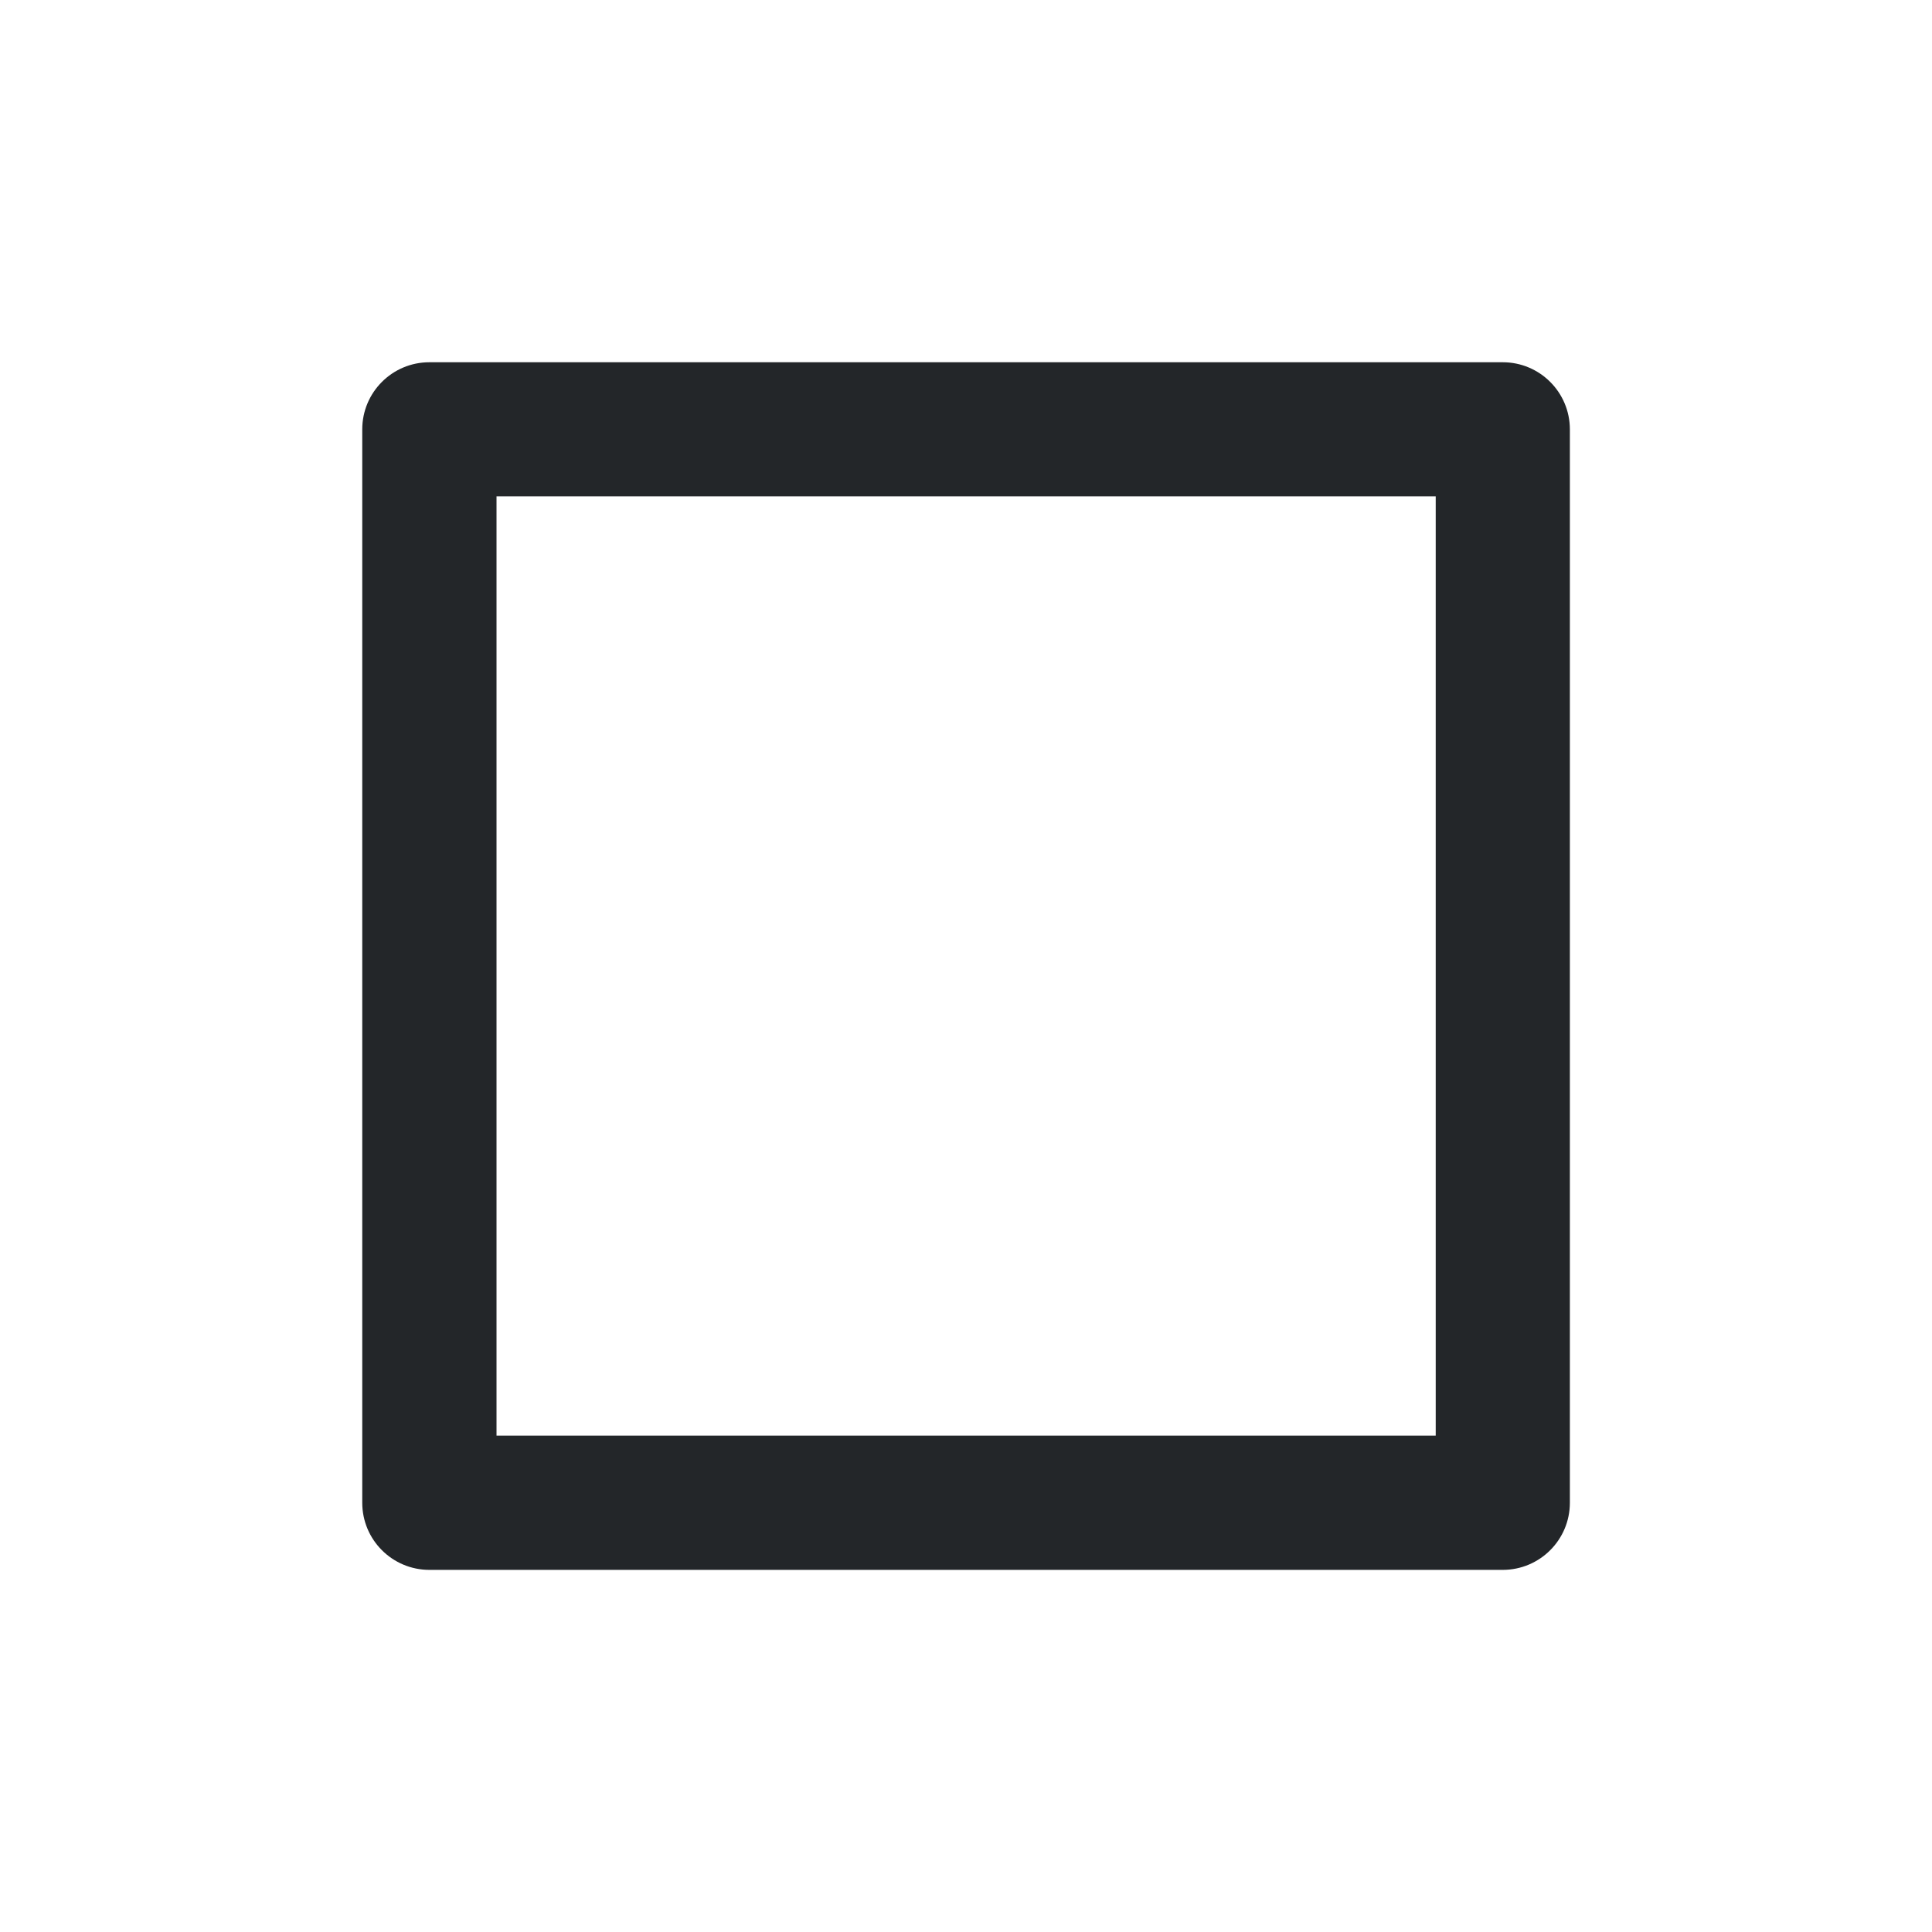
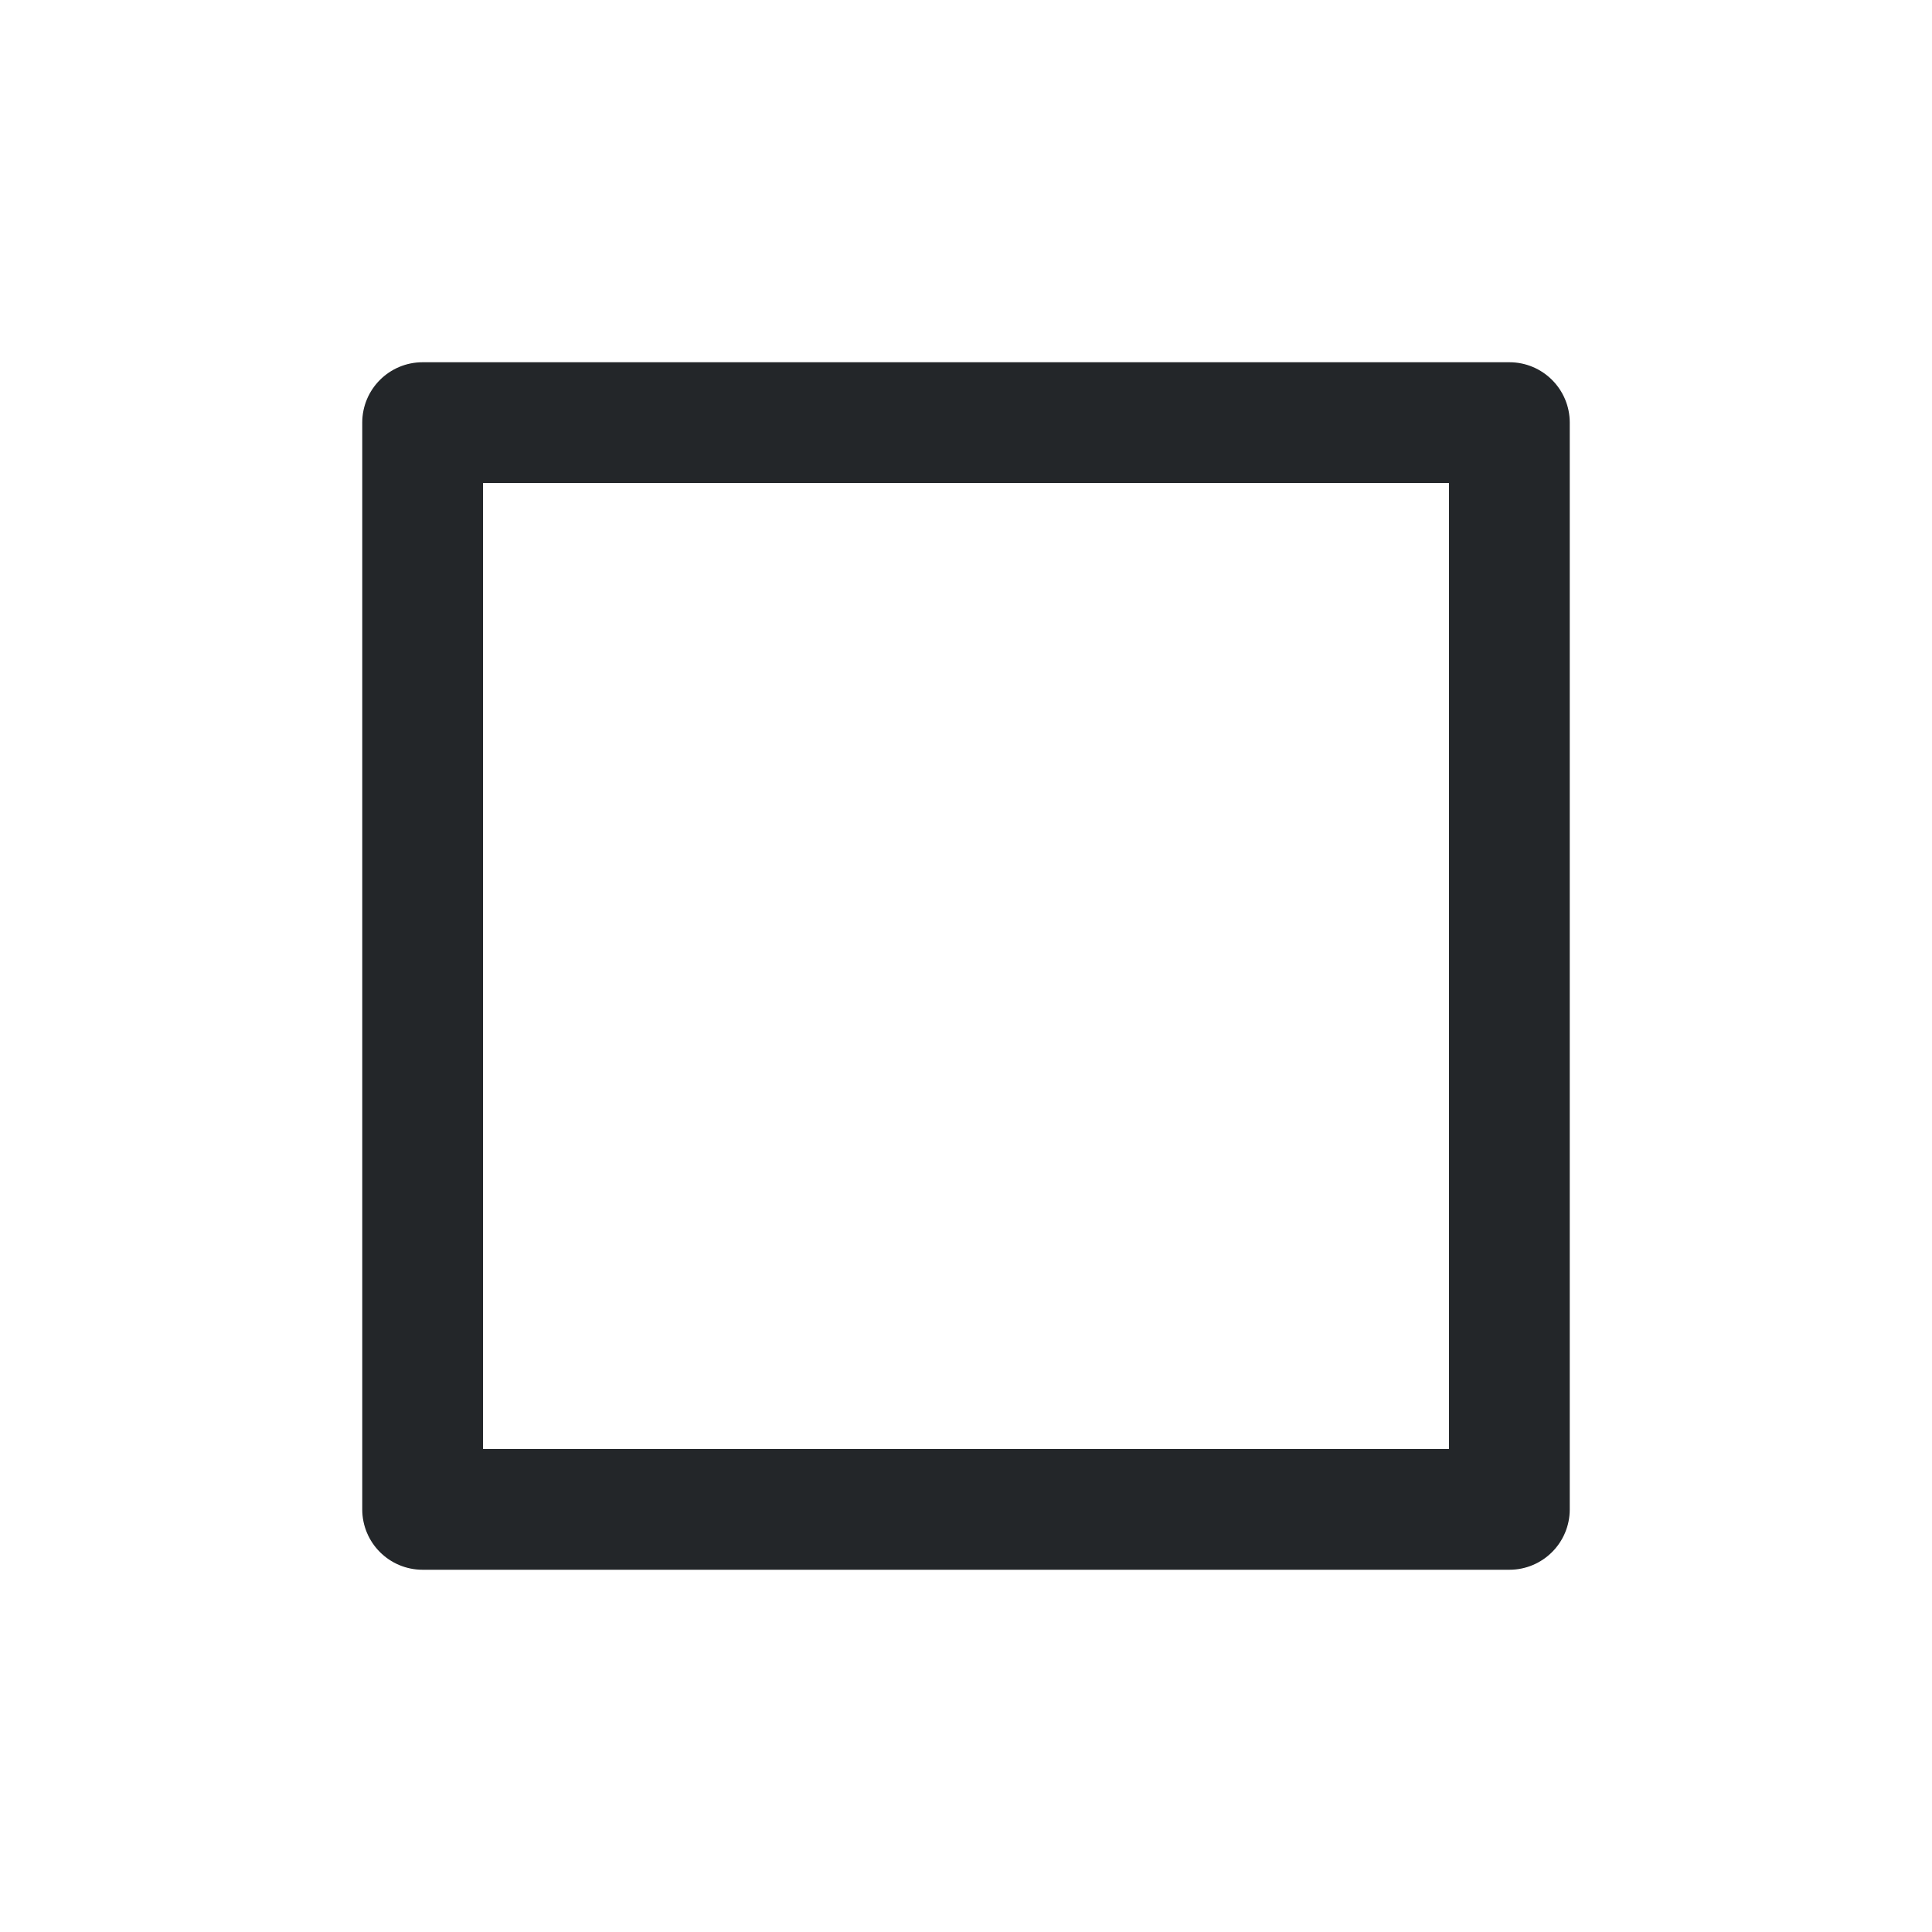
<svg xmlns="http://www.w3.org/2000/svg" version="1.1" viewBox="0 0 16 16">
  <style id="current-color-scheme" type="text/css">.ColorScheme-Text {
            color:#232629;
        }</style>
-   <path class="ColorScheme-Text" d="m3.556 3a0.556 0.556 0 0 0-0.556 0.556v8.889a0.556 0.556 0 0 0 0.556 0.556h8.889a0.556 0.556 0 0 0 0.556-0.556v-8.889a0.556 0.556 0 0 0-0.556-0.556zm0.556 1.111h7.778v7.778h-7.778z" fill="currentColor" />
+   <path d="m3.5 3a0.5 0.5 0 0 0-0.5 0.5v9a0.5 0.5 0 0 0 0.5 0.5h9a0.5 0.5 0 0 0 0.5-0.5v-9a0.5 0.5 0 0 0-0.5-0.5h-9zm0.5 1h8v8h-8v-8z" class="ColorScheme-Text" fill="currentColor" />
</svg>
